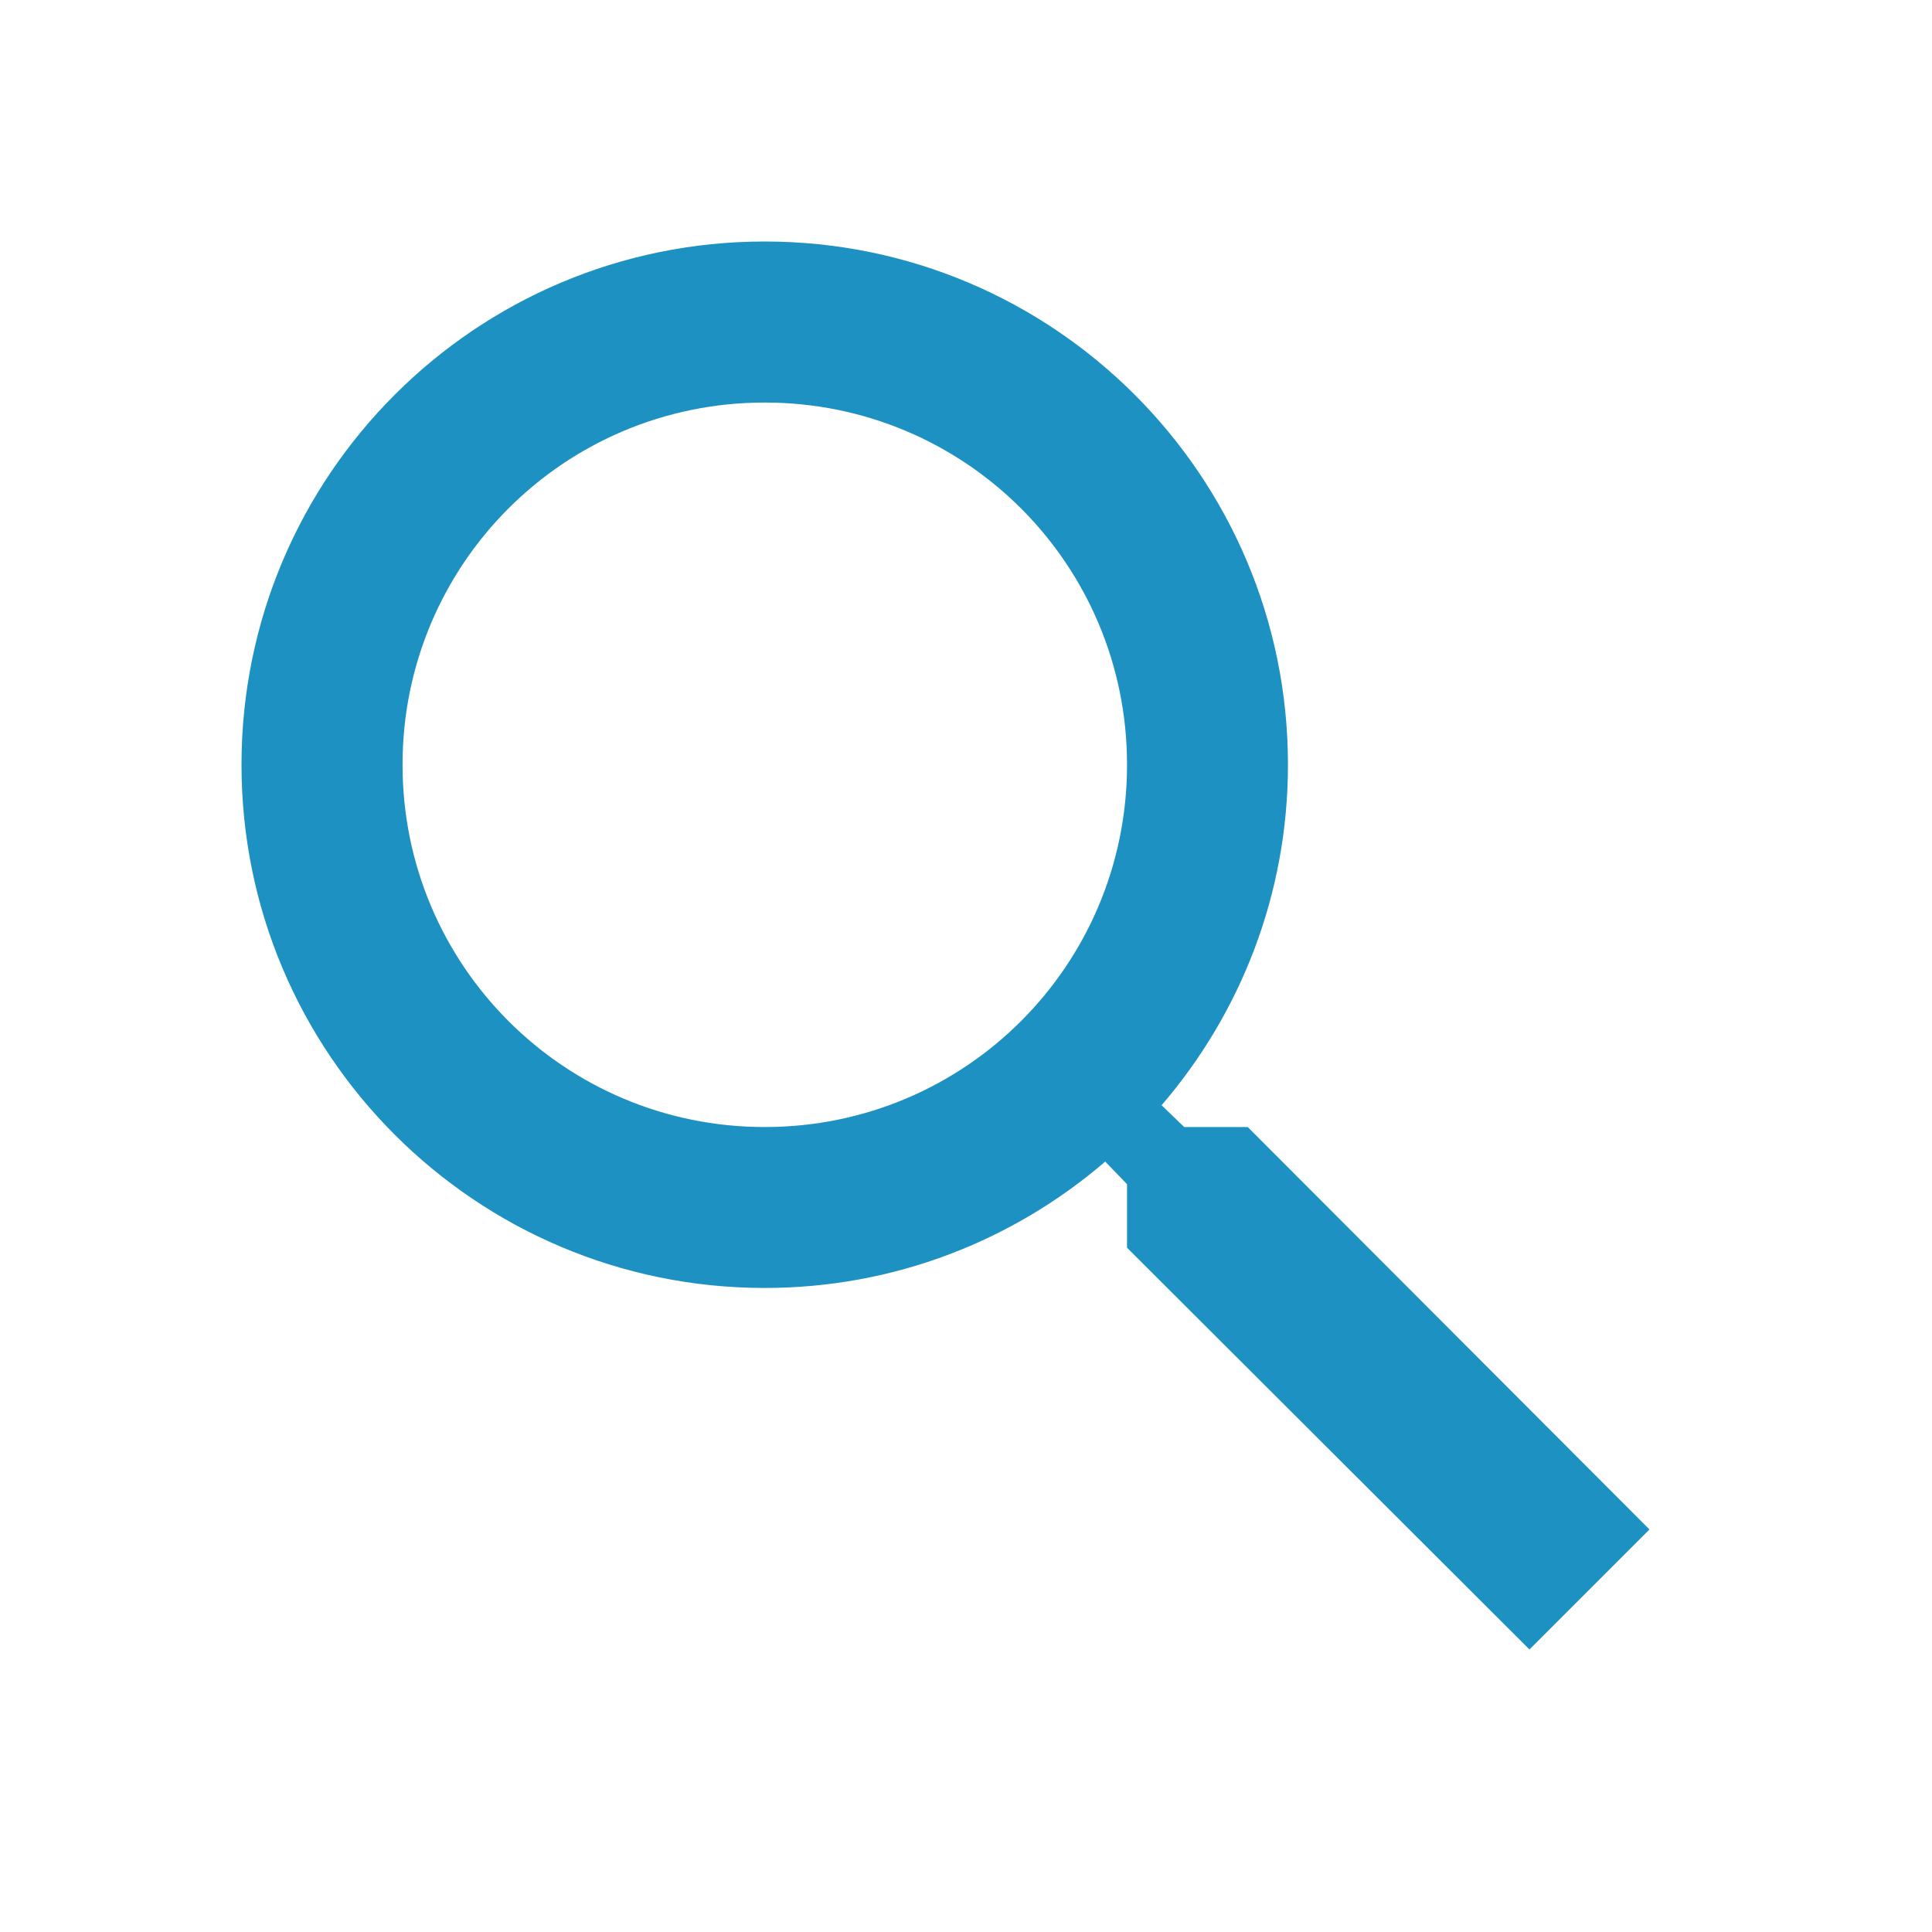
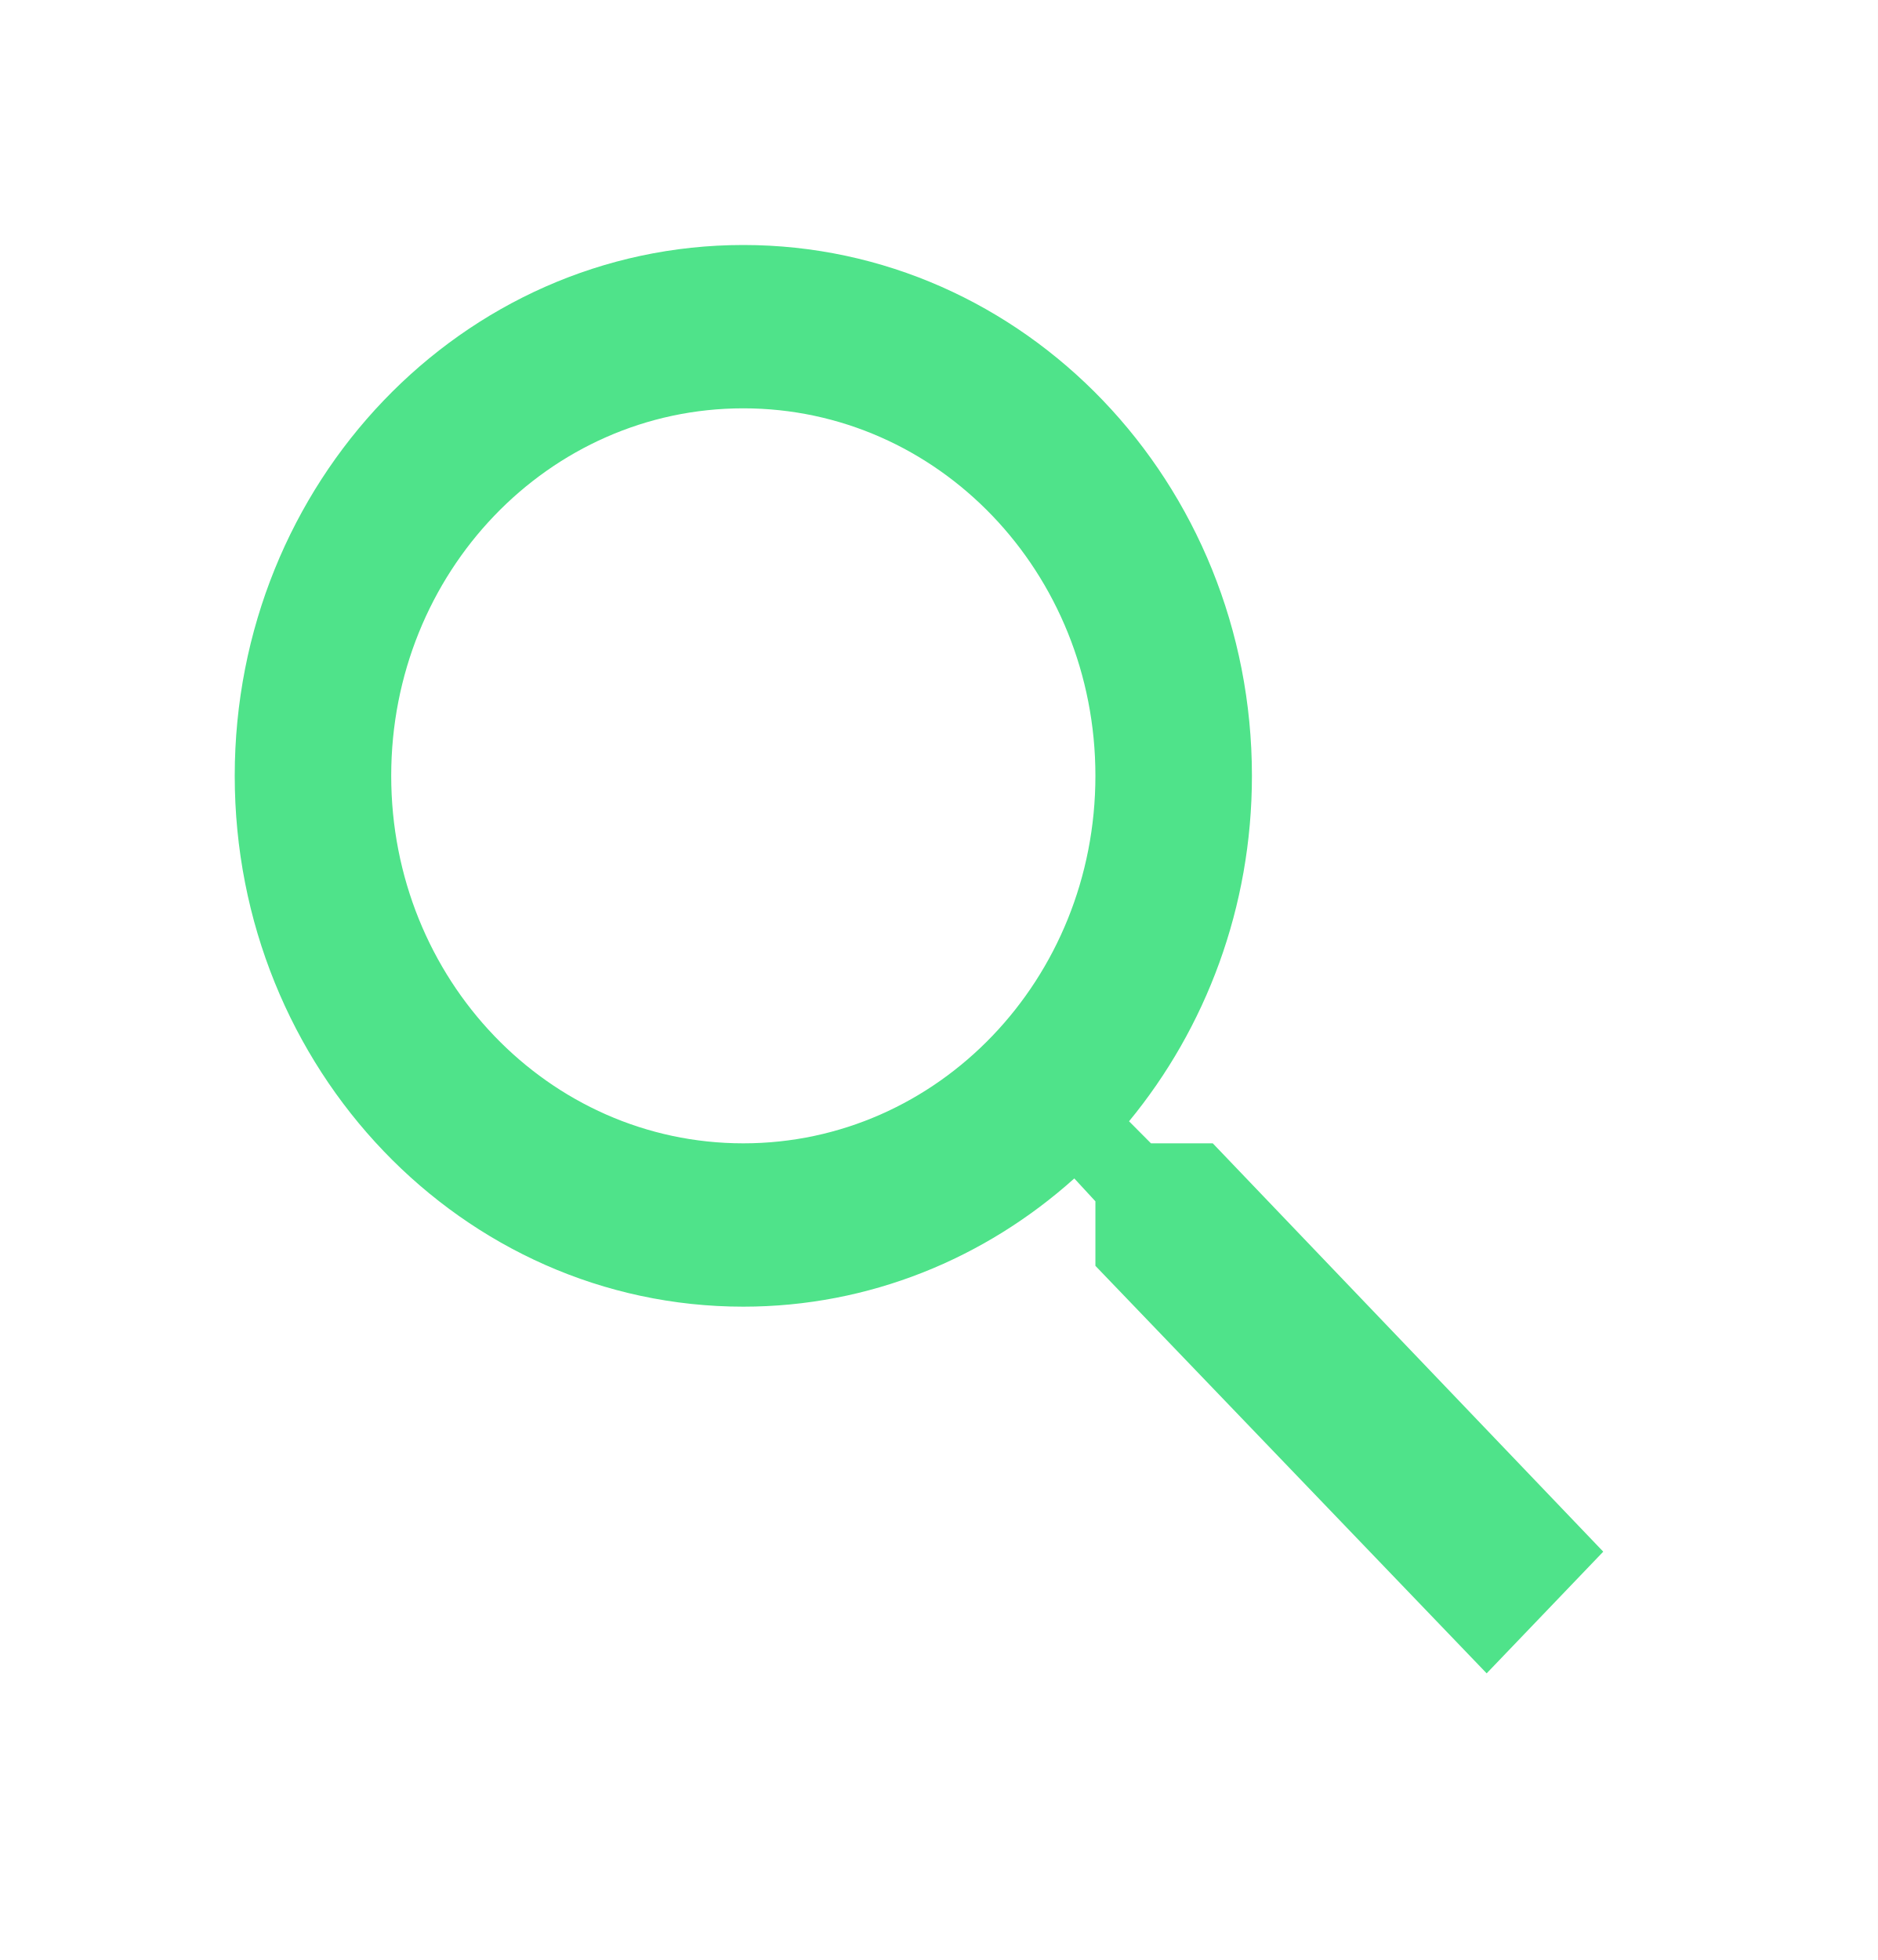
- <svg xmlns="http://www.w3.org/2000/svg" width="17" height="17" viewBox="0 0 17 17" fill="none">
-   <rect width="17" height="17" fill="white" />
-   <path d="M10.979 9.917H10.42L10.221 9.725C10.915 8.918 11.333 7.87 11.333 6.729C11.333 4.186 9.272 2.125 6.729 2.125C4.186 2.125 2.125 4.186 2.125 6.729C2.125 9.272 4.186 11.333 6.729 11.333C7.87 11.333 8.918 10.915 9.725 10.221L9.917 10.42V10.979L13.458 14.514L14.514 13.458L10.979 9.917ZM6.729 9.917C4.965 9.917 3.542 8.493 3.542 6.729C3.542 4.965 4.965 3.542 6.729 3.542C8.493 3.542 9.917 4.965 9.917 6.729C9.917 8.493 8.493 9.917 6.729 9.917Z" fill="#1E91C3" />
+ <svg xmlns="http://www.w3.org/2000/svg" width="46" height="48" viewBox="0 0 46 48" fill="none">
+   <rect width="46" height="48" fill="white" />
+   <path d="M29.708 28H28.194L27.657 27.46C29.536 25.18 30.667 22.22 30.667 19C30.667 11.82 25.089 6 18.208 6C11.328 6 5.75 11.82 5.75 19C5.75 26.18 11.328 32 18.208 32C21.294 32 24.131 30.82 26.316 28.86L26.833 29.42V31L36.417 40.98L39.273 38L29.708 28V28ZM18.208 28C13.436 28 9.583 23.98 9.583 19C9.583 14.02 13.436 10 18.208 10C22.981 10 26.833 14.02 26.833 19C26.833 23.98 22.981 28 18.208 28Z" fill="#4FE38A" />
</svg>
